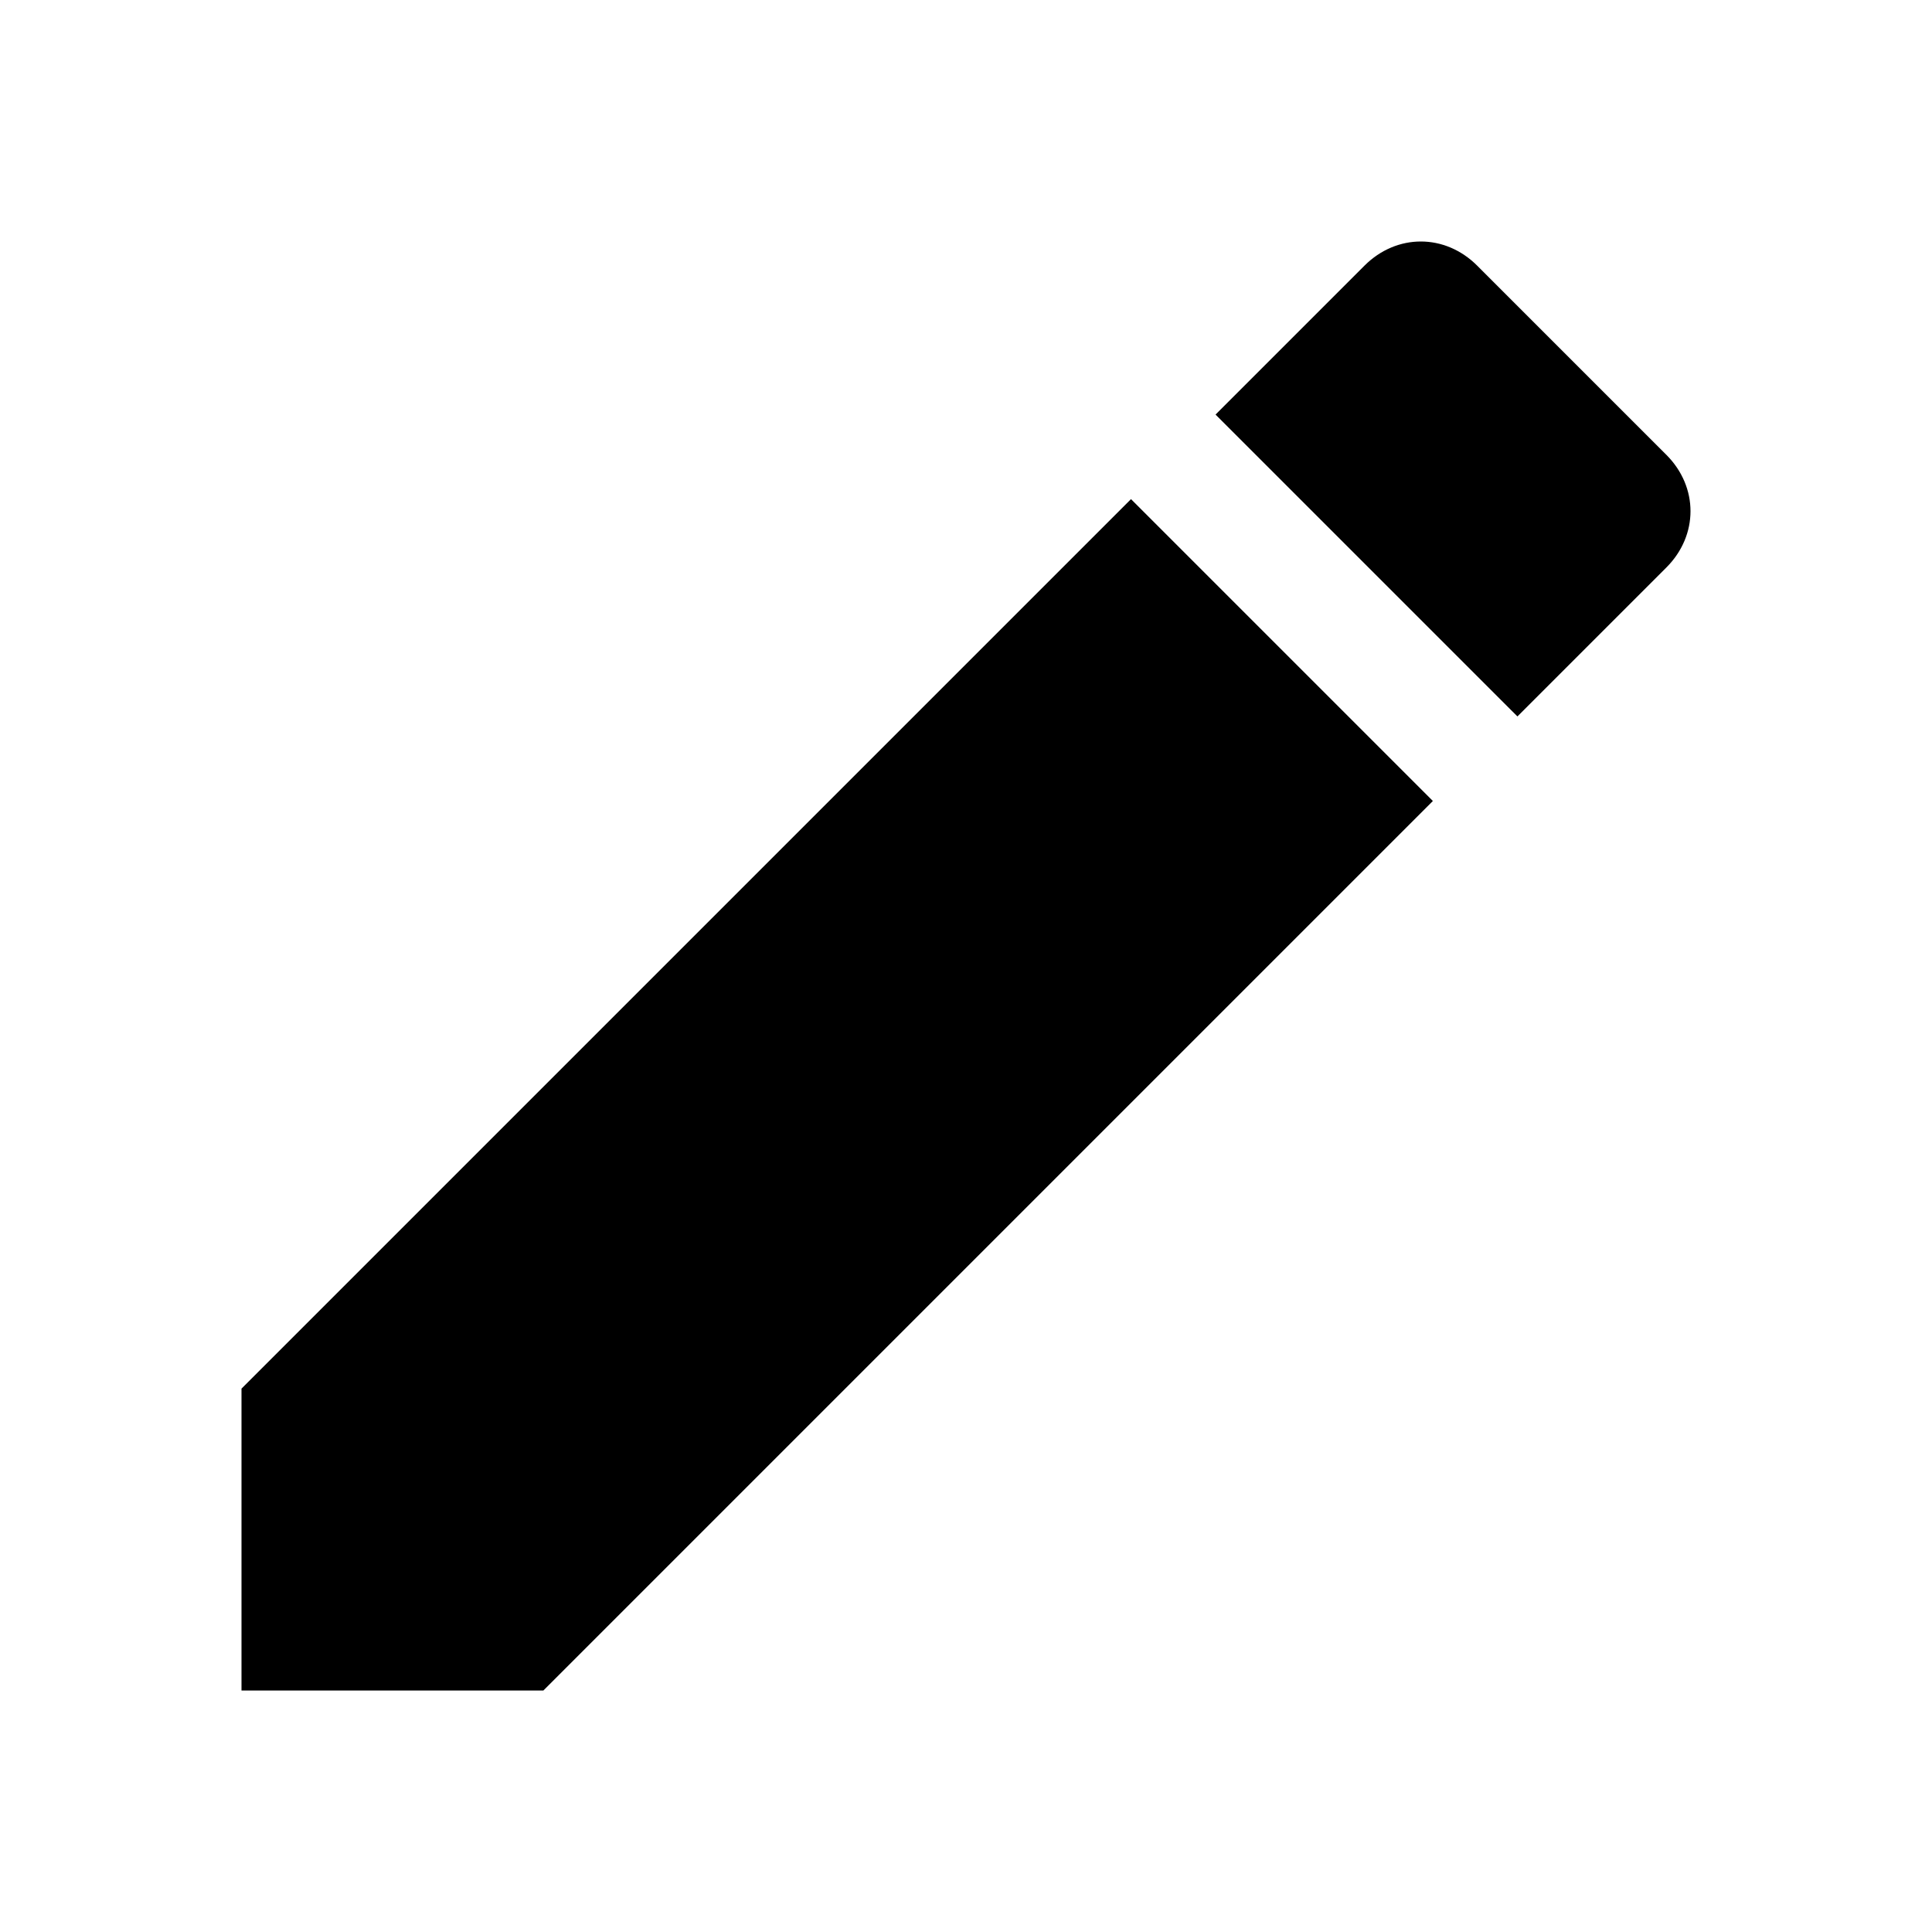
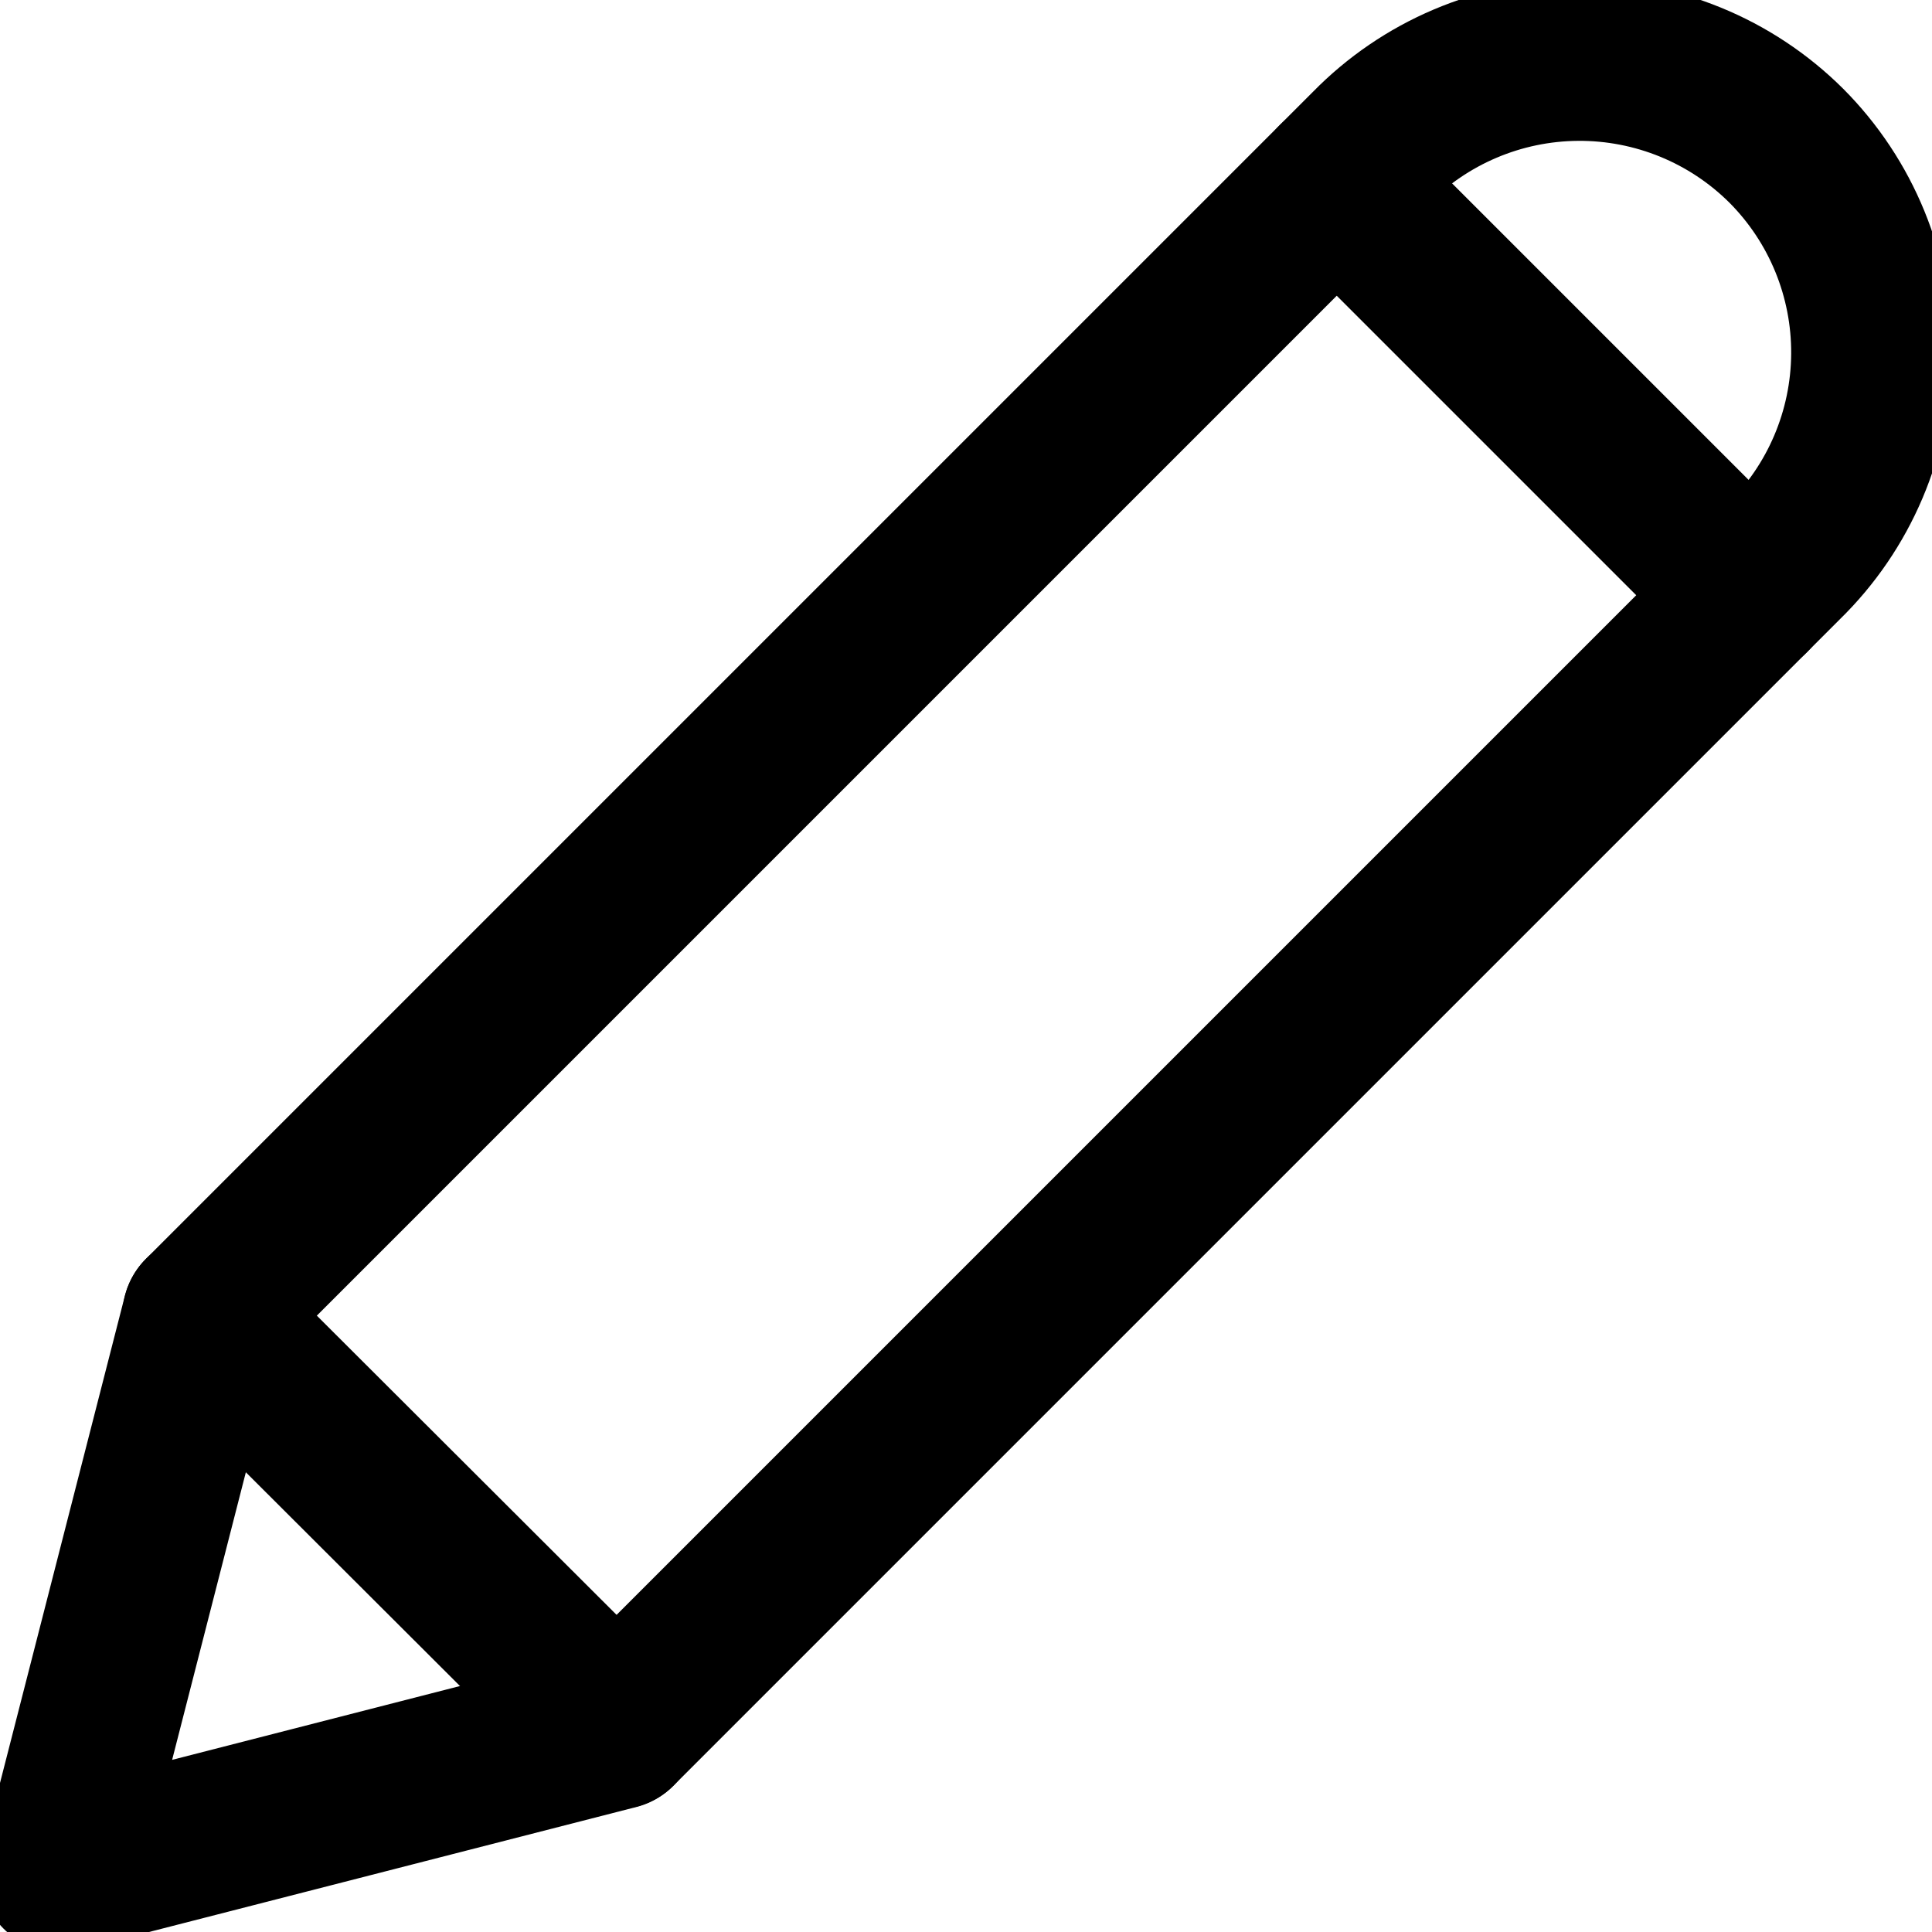
- <svg xmlns="http://www.w3.org/2000/svg" version="1.1" viewBox="0 0 512 512">
-   <path d="M64,368v80h80l235.727,-235.729l-79.999,-79.998l-235.728,235.727Zm377.602,-217.602c8.531,-8.531 8.531,-21.334 0,-29.865l-50.135,-50.135c-8.531,-8.531 -21.334,-8.531 -29.865,0l-39.468,39.469l79.999,79.998l39.469,-39.467Z" fill="currentColor" />
+ <svg xmlns="http://www.w3.org/2000/svg" viewBox="0 0 24 24">
+   <path d="M22.19 1.81a3.639 3.639 0 0 0 -5.17 0.035l-14.5 14.5L0.75 23.25l6.905 -1.771 14.5 -14.5a3.637 3.637 0 0 0 0.035 -5.169Z" fill="none" stroke="currentColor" stroke-linecap="round" stroke-linejoin="round" stroke-width="2" />
+   <path d="m16.606 2.26 5.134 5.134" fill="none" stroke="currentColor" stroke-linecap="round" stroke-linejoin="round" stroke-width="2" />
+   <path d="m2.521 16.344 5.139 5.13" fill="none" stroke="currentColor" stroke-linecap="round" stroke-linejoin="round" stroke-width="2" />
</svg>
